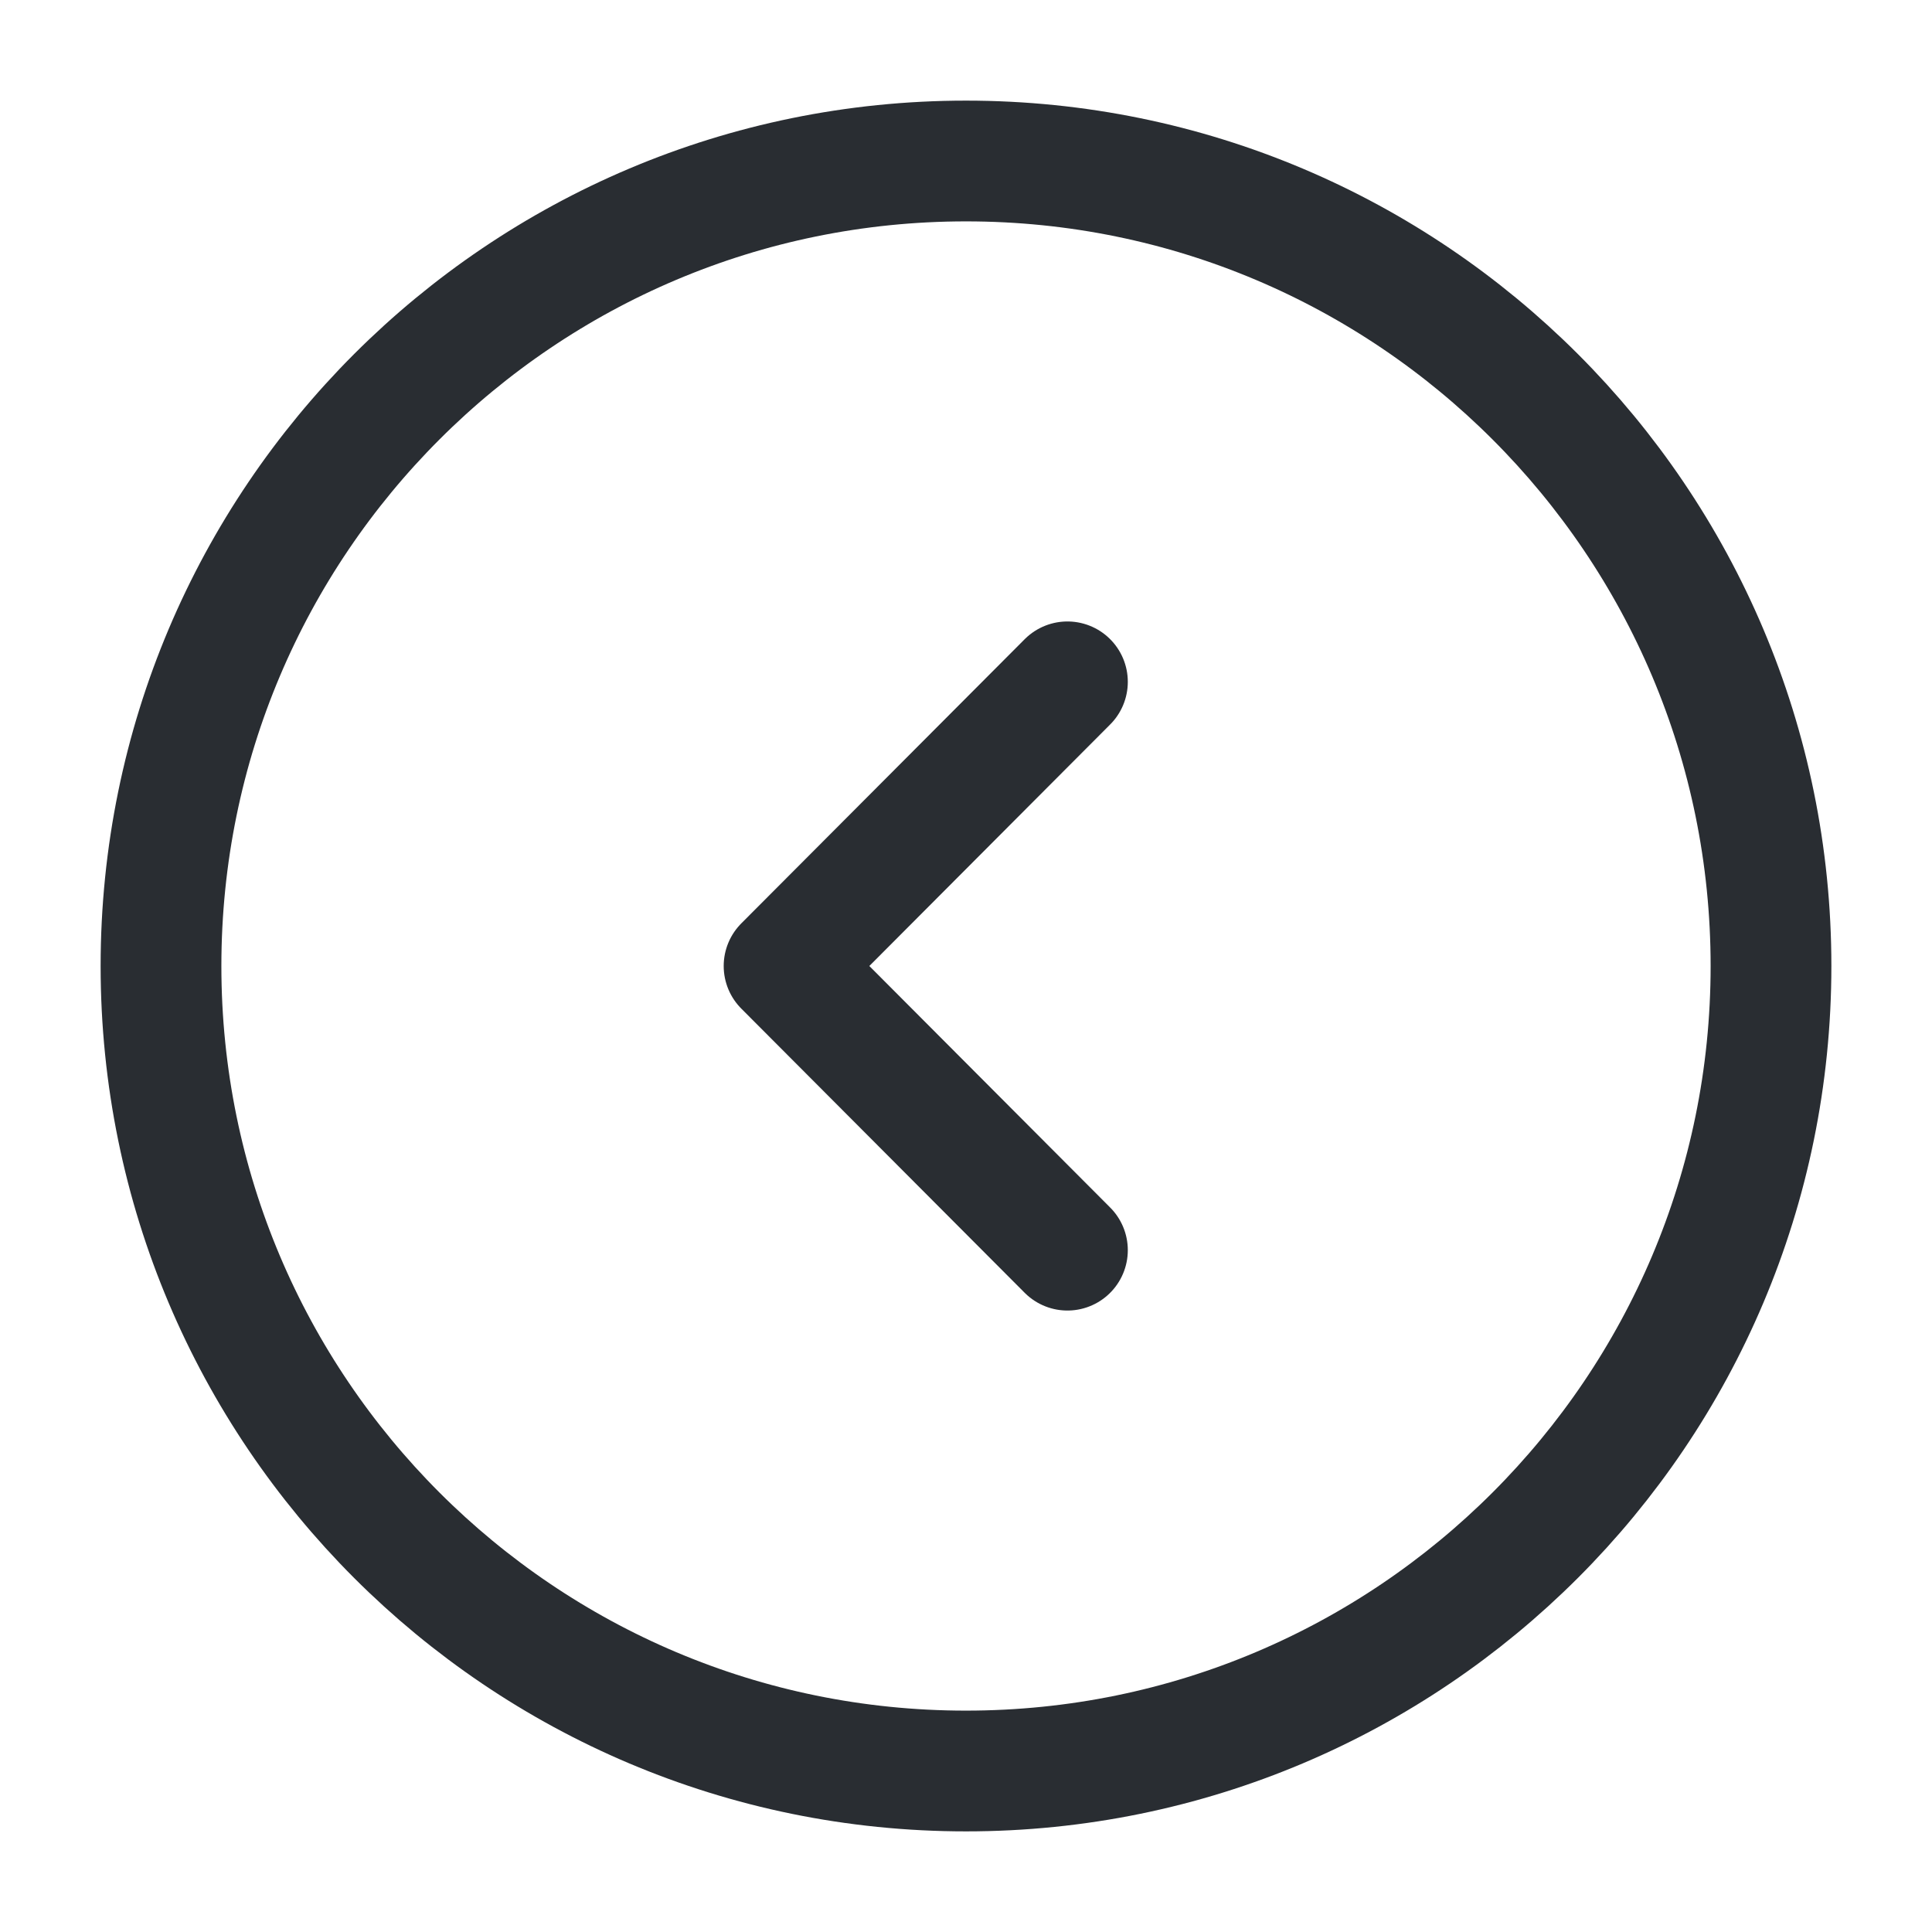
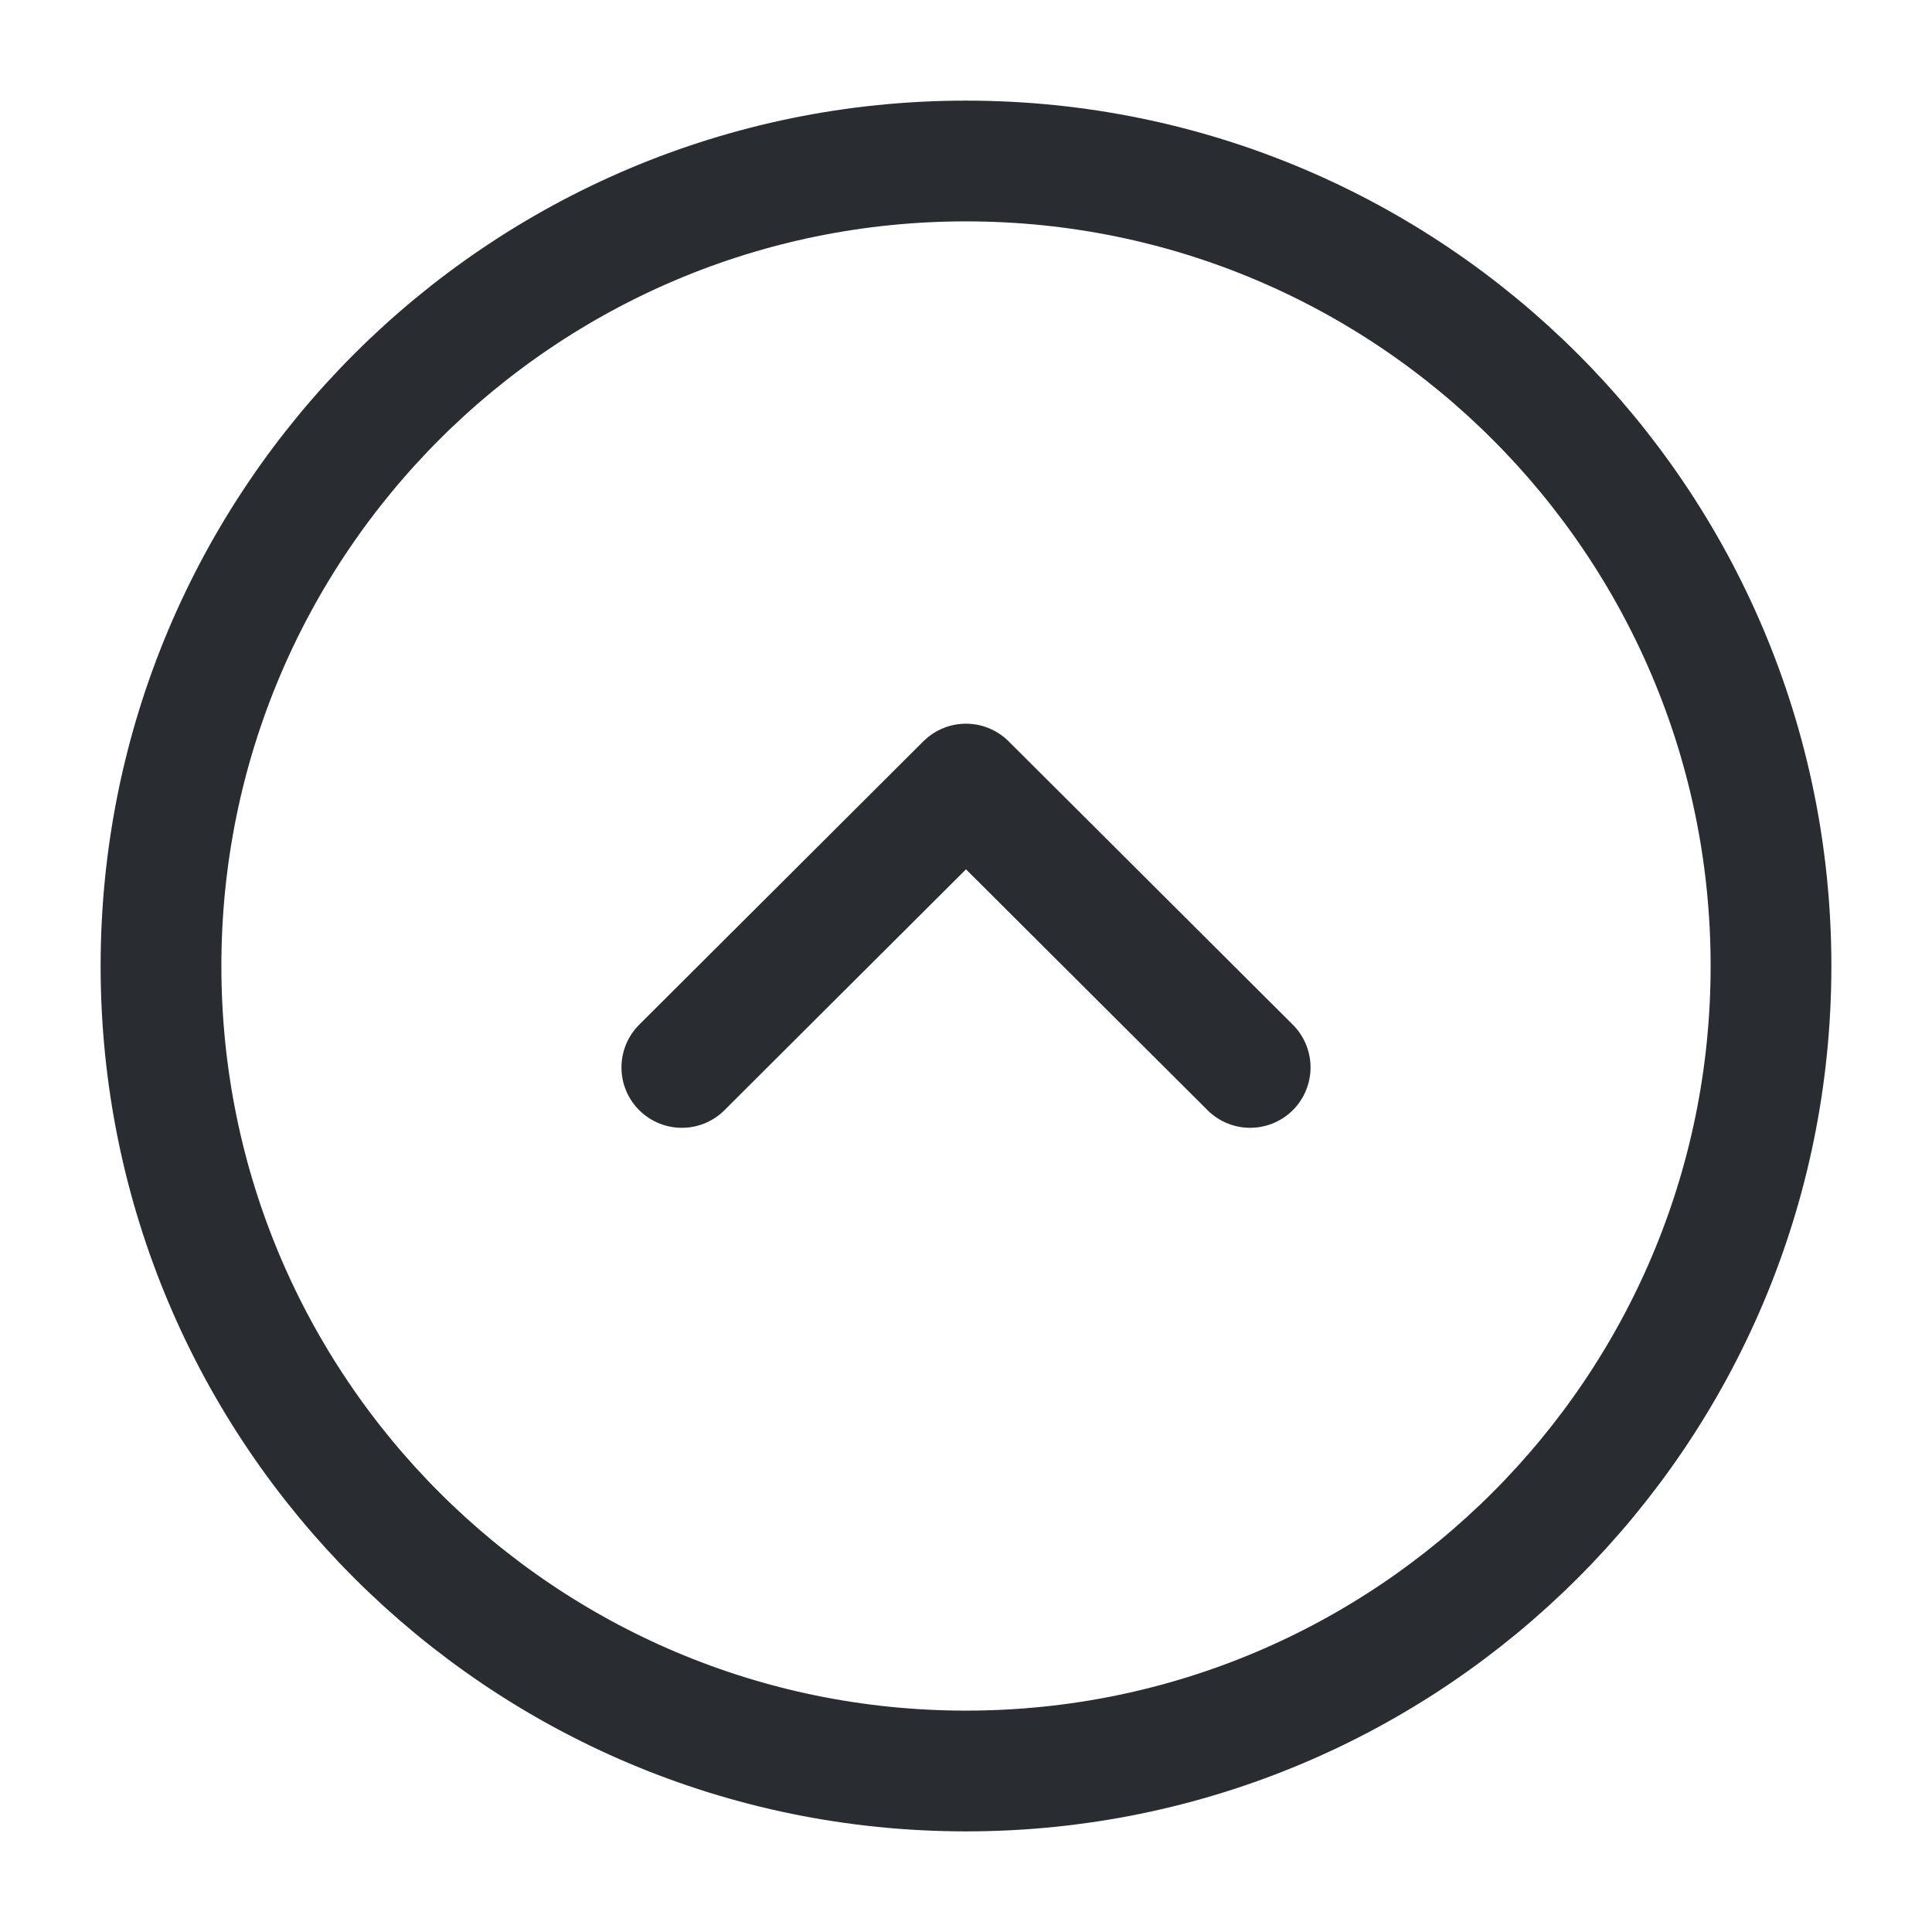
<svg xmlns="http://www.w3.org/2000/svg" width="24" height="24" viewBox="0 0 24 24" fill="none">
  <path d="M12 22C17.523 22 22 17.523 22 12C22 6.477 17.523 2 12 2C6.477 2 2 6.477 2 12C2 17.523 6.477 22 12 22Z" stroke="#292D32" stroke-width="1.5" stroke-miterlimit="10" stroke-linecap="round" stroke-linejoin="round" />
-   <path d="M13.26 15.53L9.74 12L13.26 8.47" stroke="#292D32" stroke-width="1.5" stroke-linecap="round" stroke-linejoin="round" />
+   <path d="M8.47 13.26L12 9.74L15.53 13.26" stroke="#292D32" stroke-width="1.5" stroke-linecap="round" stroke-linejoin="round" />
</svg>
